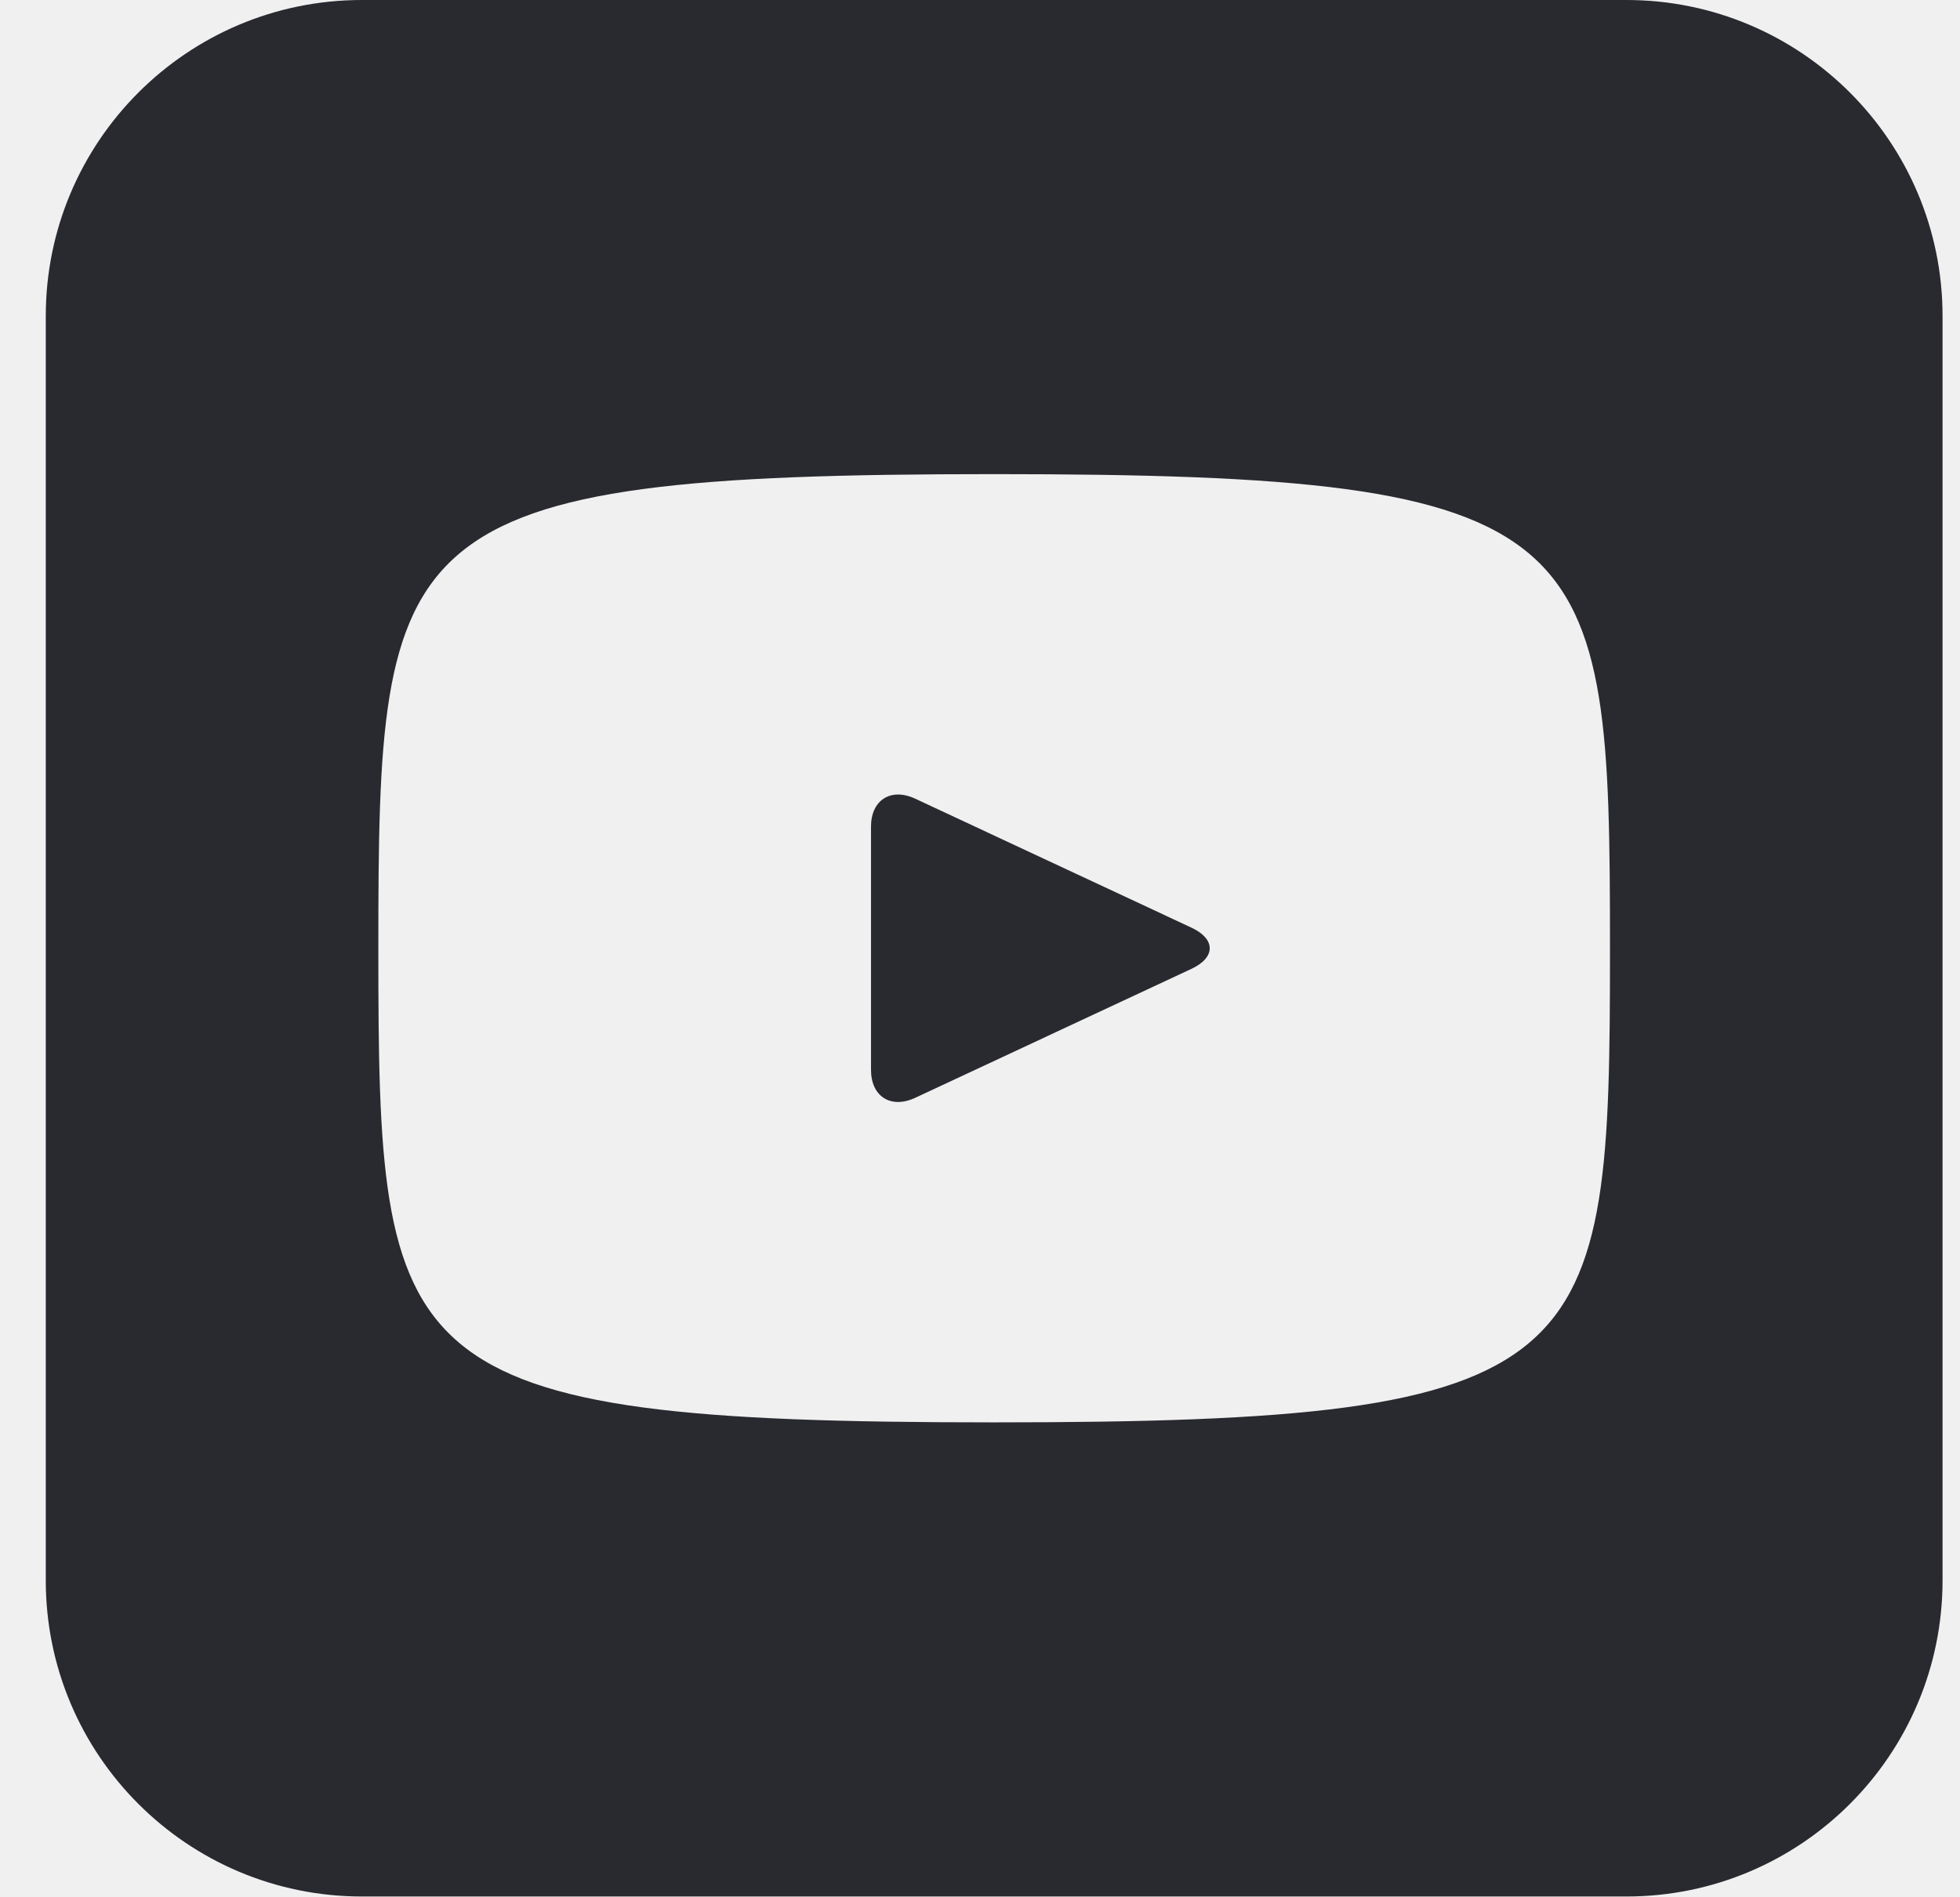
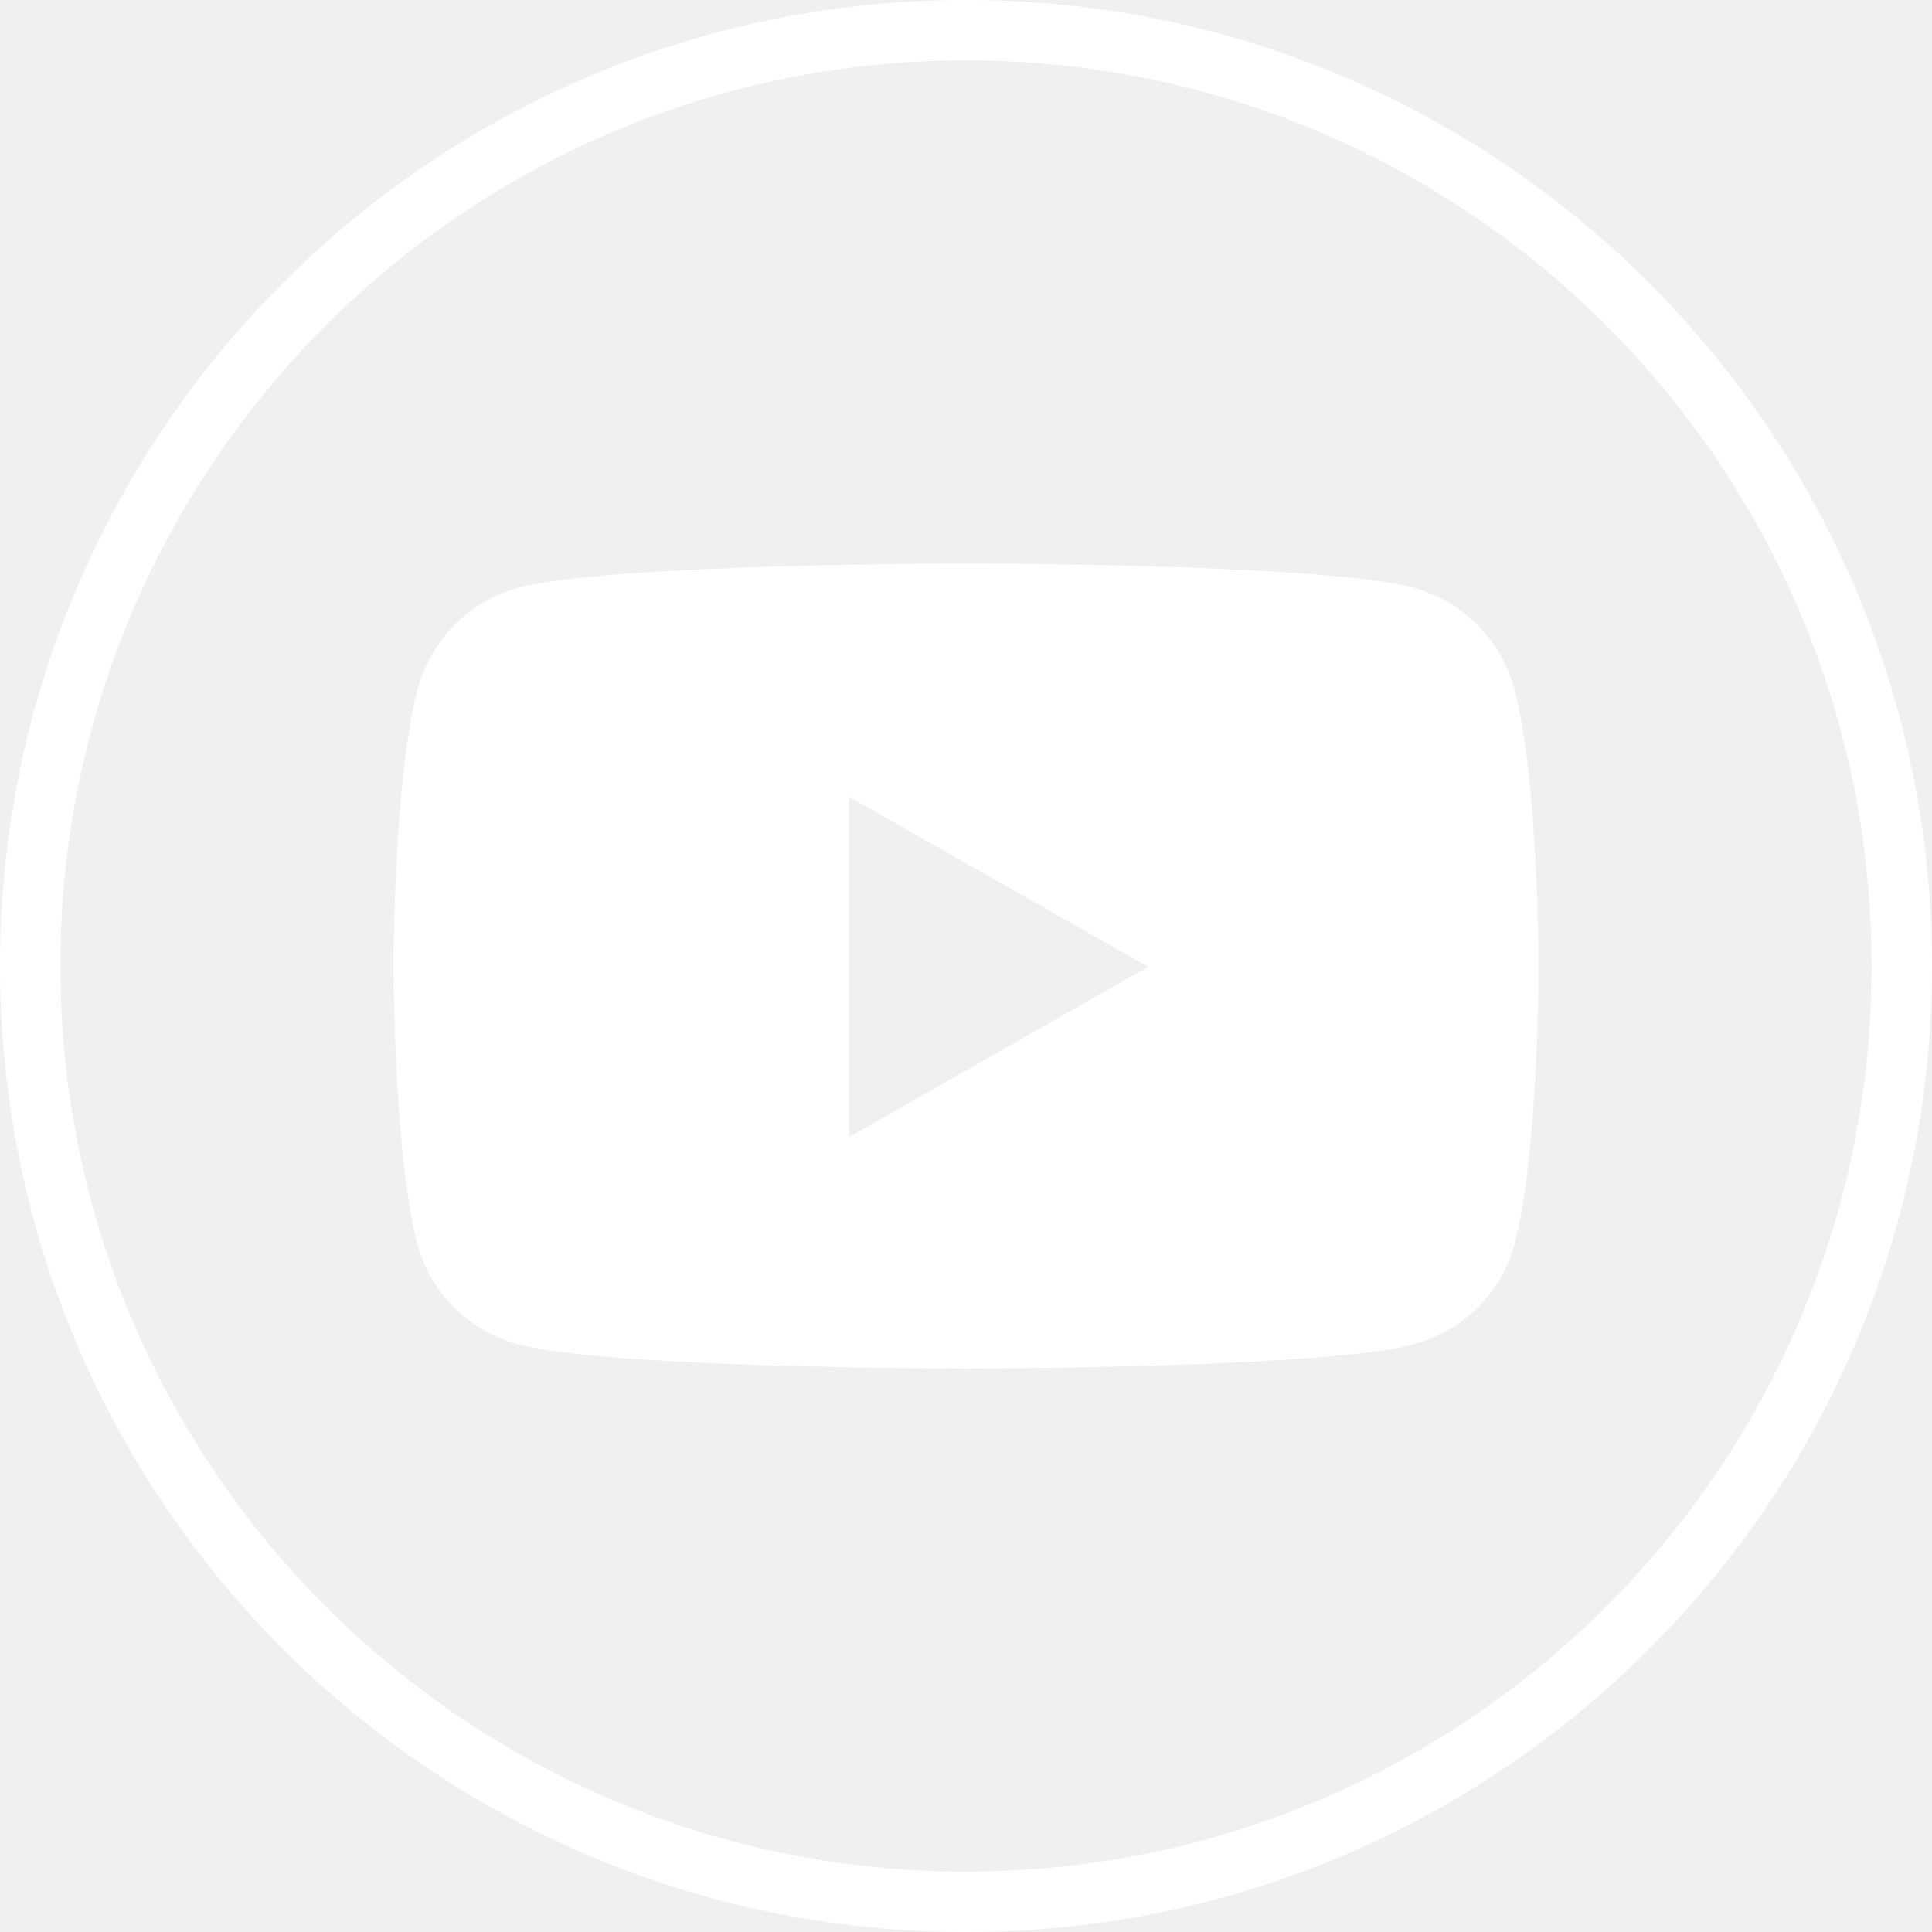
- <svg xmlns="http://www.w3.org/2000/svg" width="31" height="30" viewBox="0 0 31 30" fill="none">
-   <path fill-rule="evenodd" clip-rule="evenodd" d="M5.724 0C2.963 0 0.724 2.239 0.724 5V25C0.724 27.761 2.963 30 5.724 30H25.724C28.485 30 30.724 27.761 30.724 25V5C30.724 2.239 28.485 0 25.724 0H5.724ZM5.984 15C5.984 8.351 6.151 7.5 15.724 7.5C25.297 7.5 25.464 8.351 25.464 15C25.464 21.649 25.297 22.5 15.724 22.5C6.151 22.5 5.984 21.649 5.984 15ZM14.473 17.367L18.846 15.325C19.229 15.146 19.229 14.854 18.846 14.675L14.473 12.633C14.09 12.456 13.776 12.655 13.776 13.077V16.923C13.776 17.346 14.09 17.544 14.473 17.367Z" fill="#292930" />
+ <svg xmlns="http://www.w3.org/2000/svg" width="32" height="32" viewBox="0 0 32 32" fill="none">
+   <circle cx="16" cy="16" r="15.5" stroke="white" />
+   <path d="M25.085 11.42C24.867 10.599 24.225 9.952 23.409 9.733C21.93 9.334 16 9.334 16 9.334C16 9.334 10.07 9.334 8.591 9.733C7.775 9.952 7.133 10.599 6.915 11.42C6.519 12.909 6.519 16.014 6.519 16.014C6.519 16.014 6.519 19.12 6.915 20.608C7.133 21.429 7.775 22.049 8.591 22.268C10.07 22.667 16 22.667 16 22.667C16 22.667 21.93 22.667 23.409 22.268C24.225 22.049 24.867 21.429 25.085 20.608C25.482 19.12 25.482 16.014 25.482 16.014C25.482 16.014 25.482 12.909 25.085 11.42ZM14.061 18.834V13.195L19.017 16.014L14.061 18.834Z" fill="white" />
</svg>
